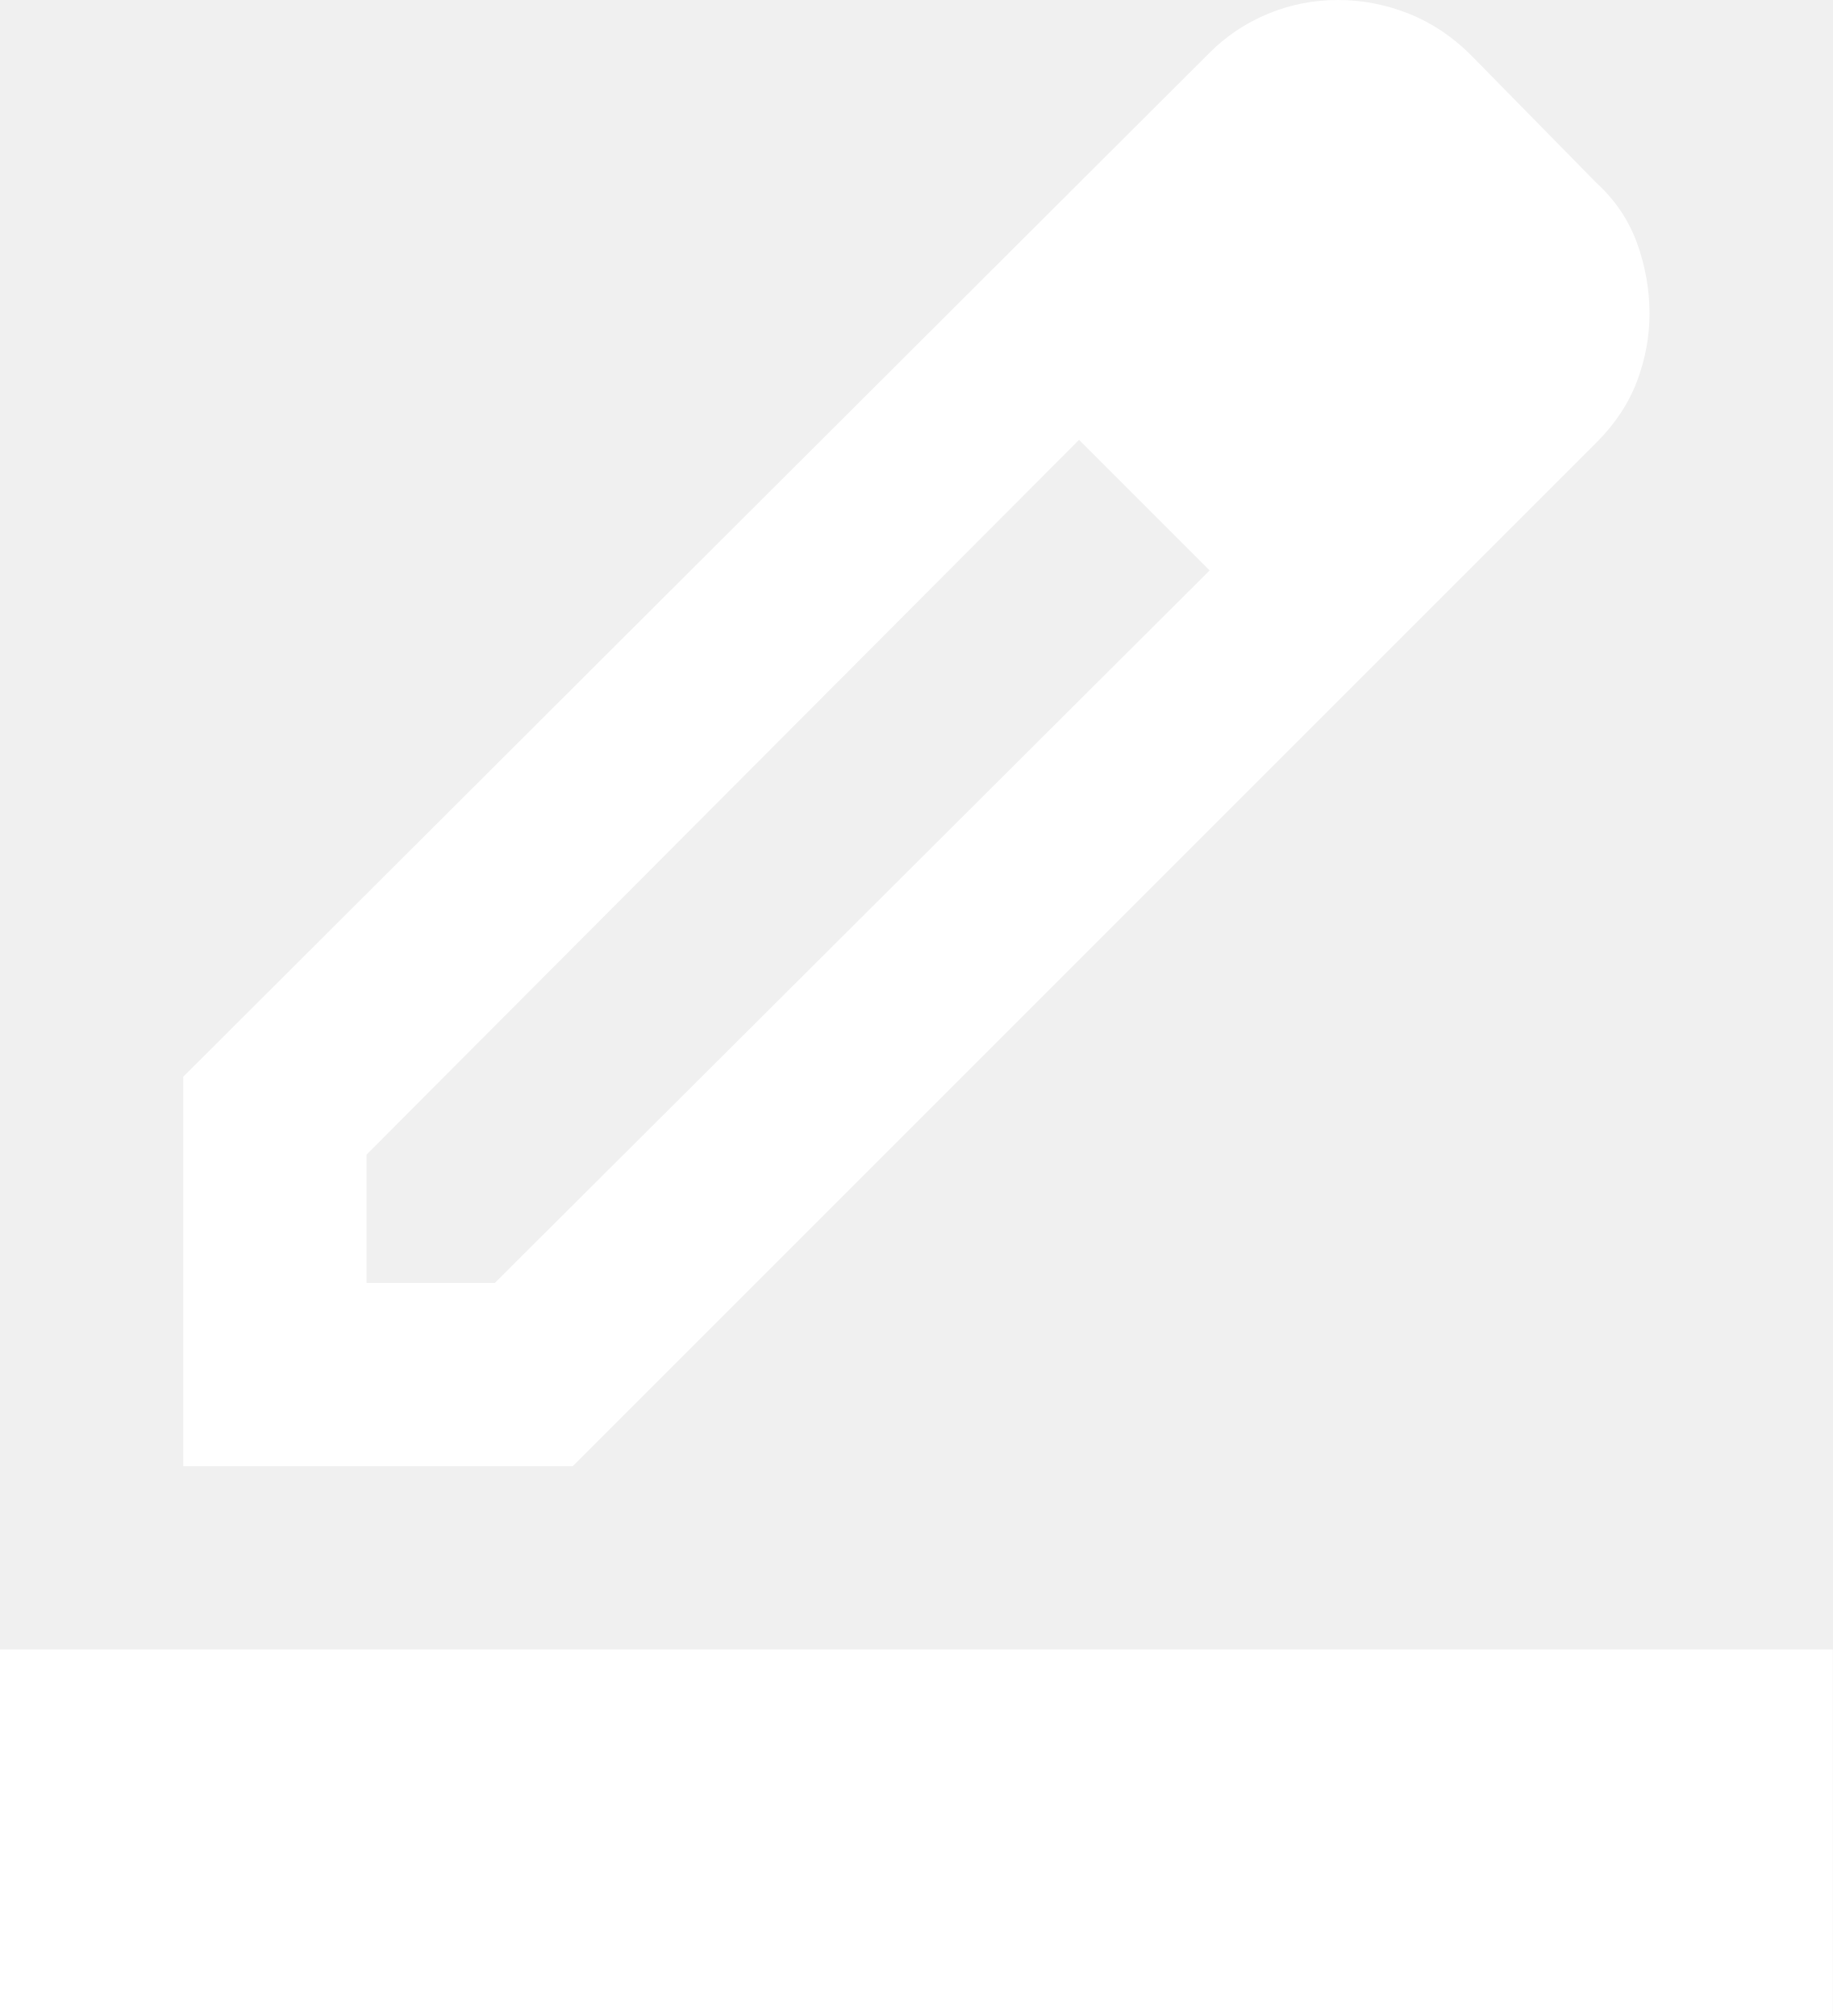
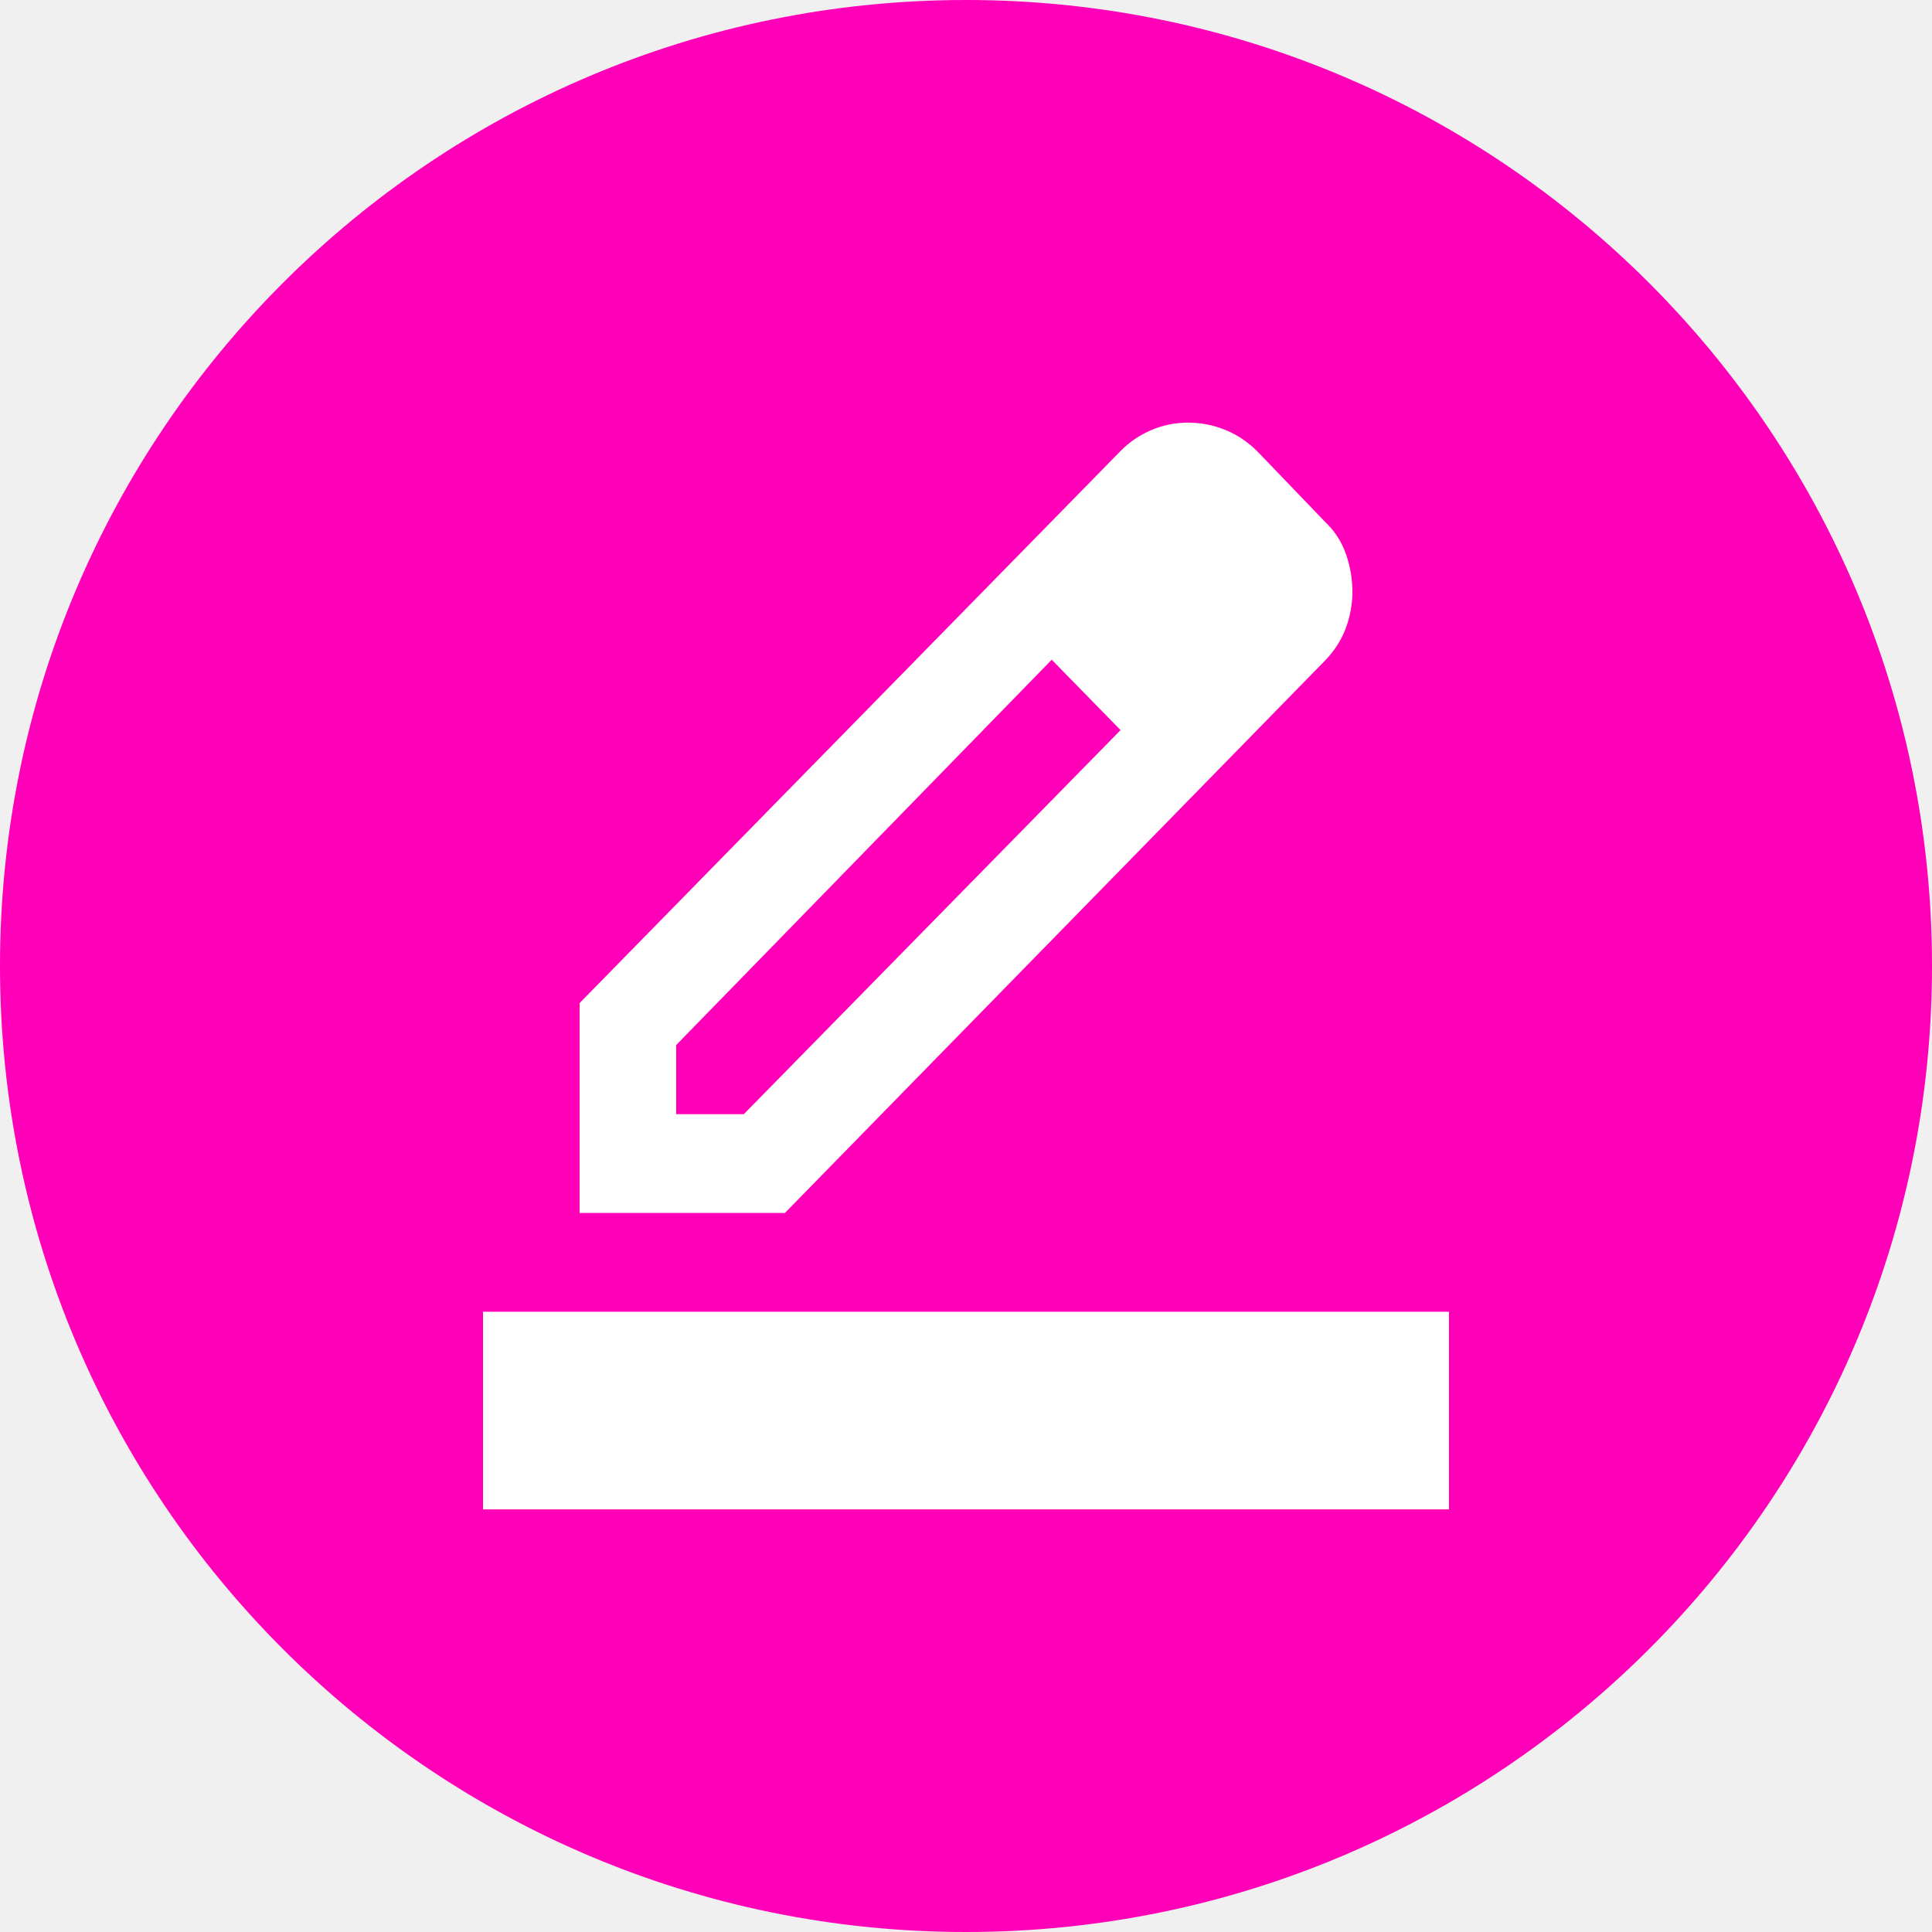
- <svg xmlns="http://www.w3.org/2000/svg" width="20" height="22" viewBox="0 0 20 22" fill="none">
-   <path d="M0 22V18H20V22H0ZM4 14H5.4L13.2 6.225L11.775 4.8L4 12.6V14ZM2 16V11.75L13.2 0.575C13.383 0.392 13.596 0.25 13.838 0.15C14.079 0.05 14.333 0 14.6 0C14.867 0 15.125 0.05 15.375 0.15C15.625 0.25 15.85 0.4 16.05 0.6L17.425 2C17.625 2.183 17.771 2.4 17.863 2.65C17.954 2.9 18 3.158 18 3.425C18 3.675 17.954 3.921 17.863 4.162C17.771 4.404 17.625 4.625 17.425 4.825L6.25 16H2Z" fill="white" />
+ <svg xmlns="http://www.w3.org/2000/svg" width="32" height="32" viewBox="0 0 32 32" fill="none">
+   <path d="M0 16C0 7.163 7.163 0 16 0V0C24.837 0 32 7.163 32 16V16C32 24.837 24.837 32 16 32V32C7.163 32 0 24.837 0 16V16Z" fill="#FF00B8" />
+   <path d="M8 25V21.727H24V25H8ZM11.2 18.454H12.32L18.56 12.093L17.42 10.927L11.2 17.309V18.454ZM9.6 20.091V16.614L18.56 7.47C18.707 7.32 18.877 7.205 19.07 7.123C19.263 7.041 19.467 7 19.68 7C19.893 7 20.1 7.041 20.3 7.123C20.5 7.205 20.68 7.327 20.84 7.491L21.94 8.636C22.1 8.786 22.217 8.964 22.29 9.168C22.363 9.373 22.4 9.584 22.4 9.802C22.4 10.007 22.363 10.208 22.29 10.406C22.217 10.603 22.1 10.784 21.94 10.948L13 20.091H9.6Z" fill="white" />
</svg>
